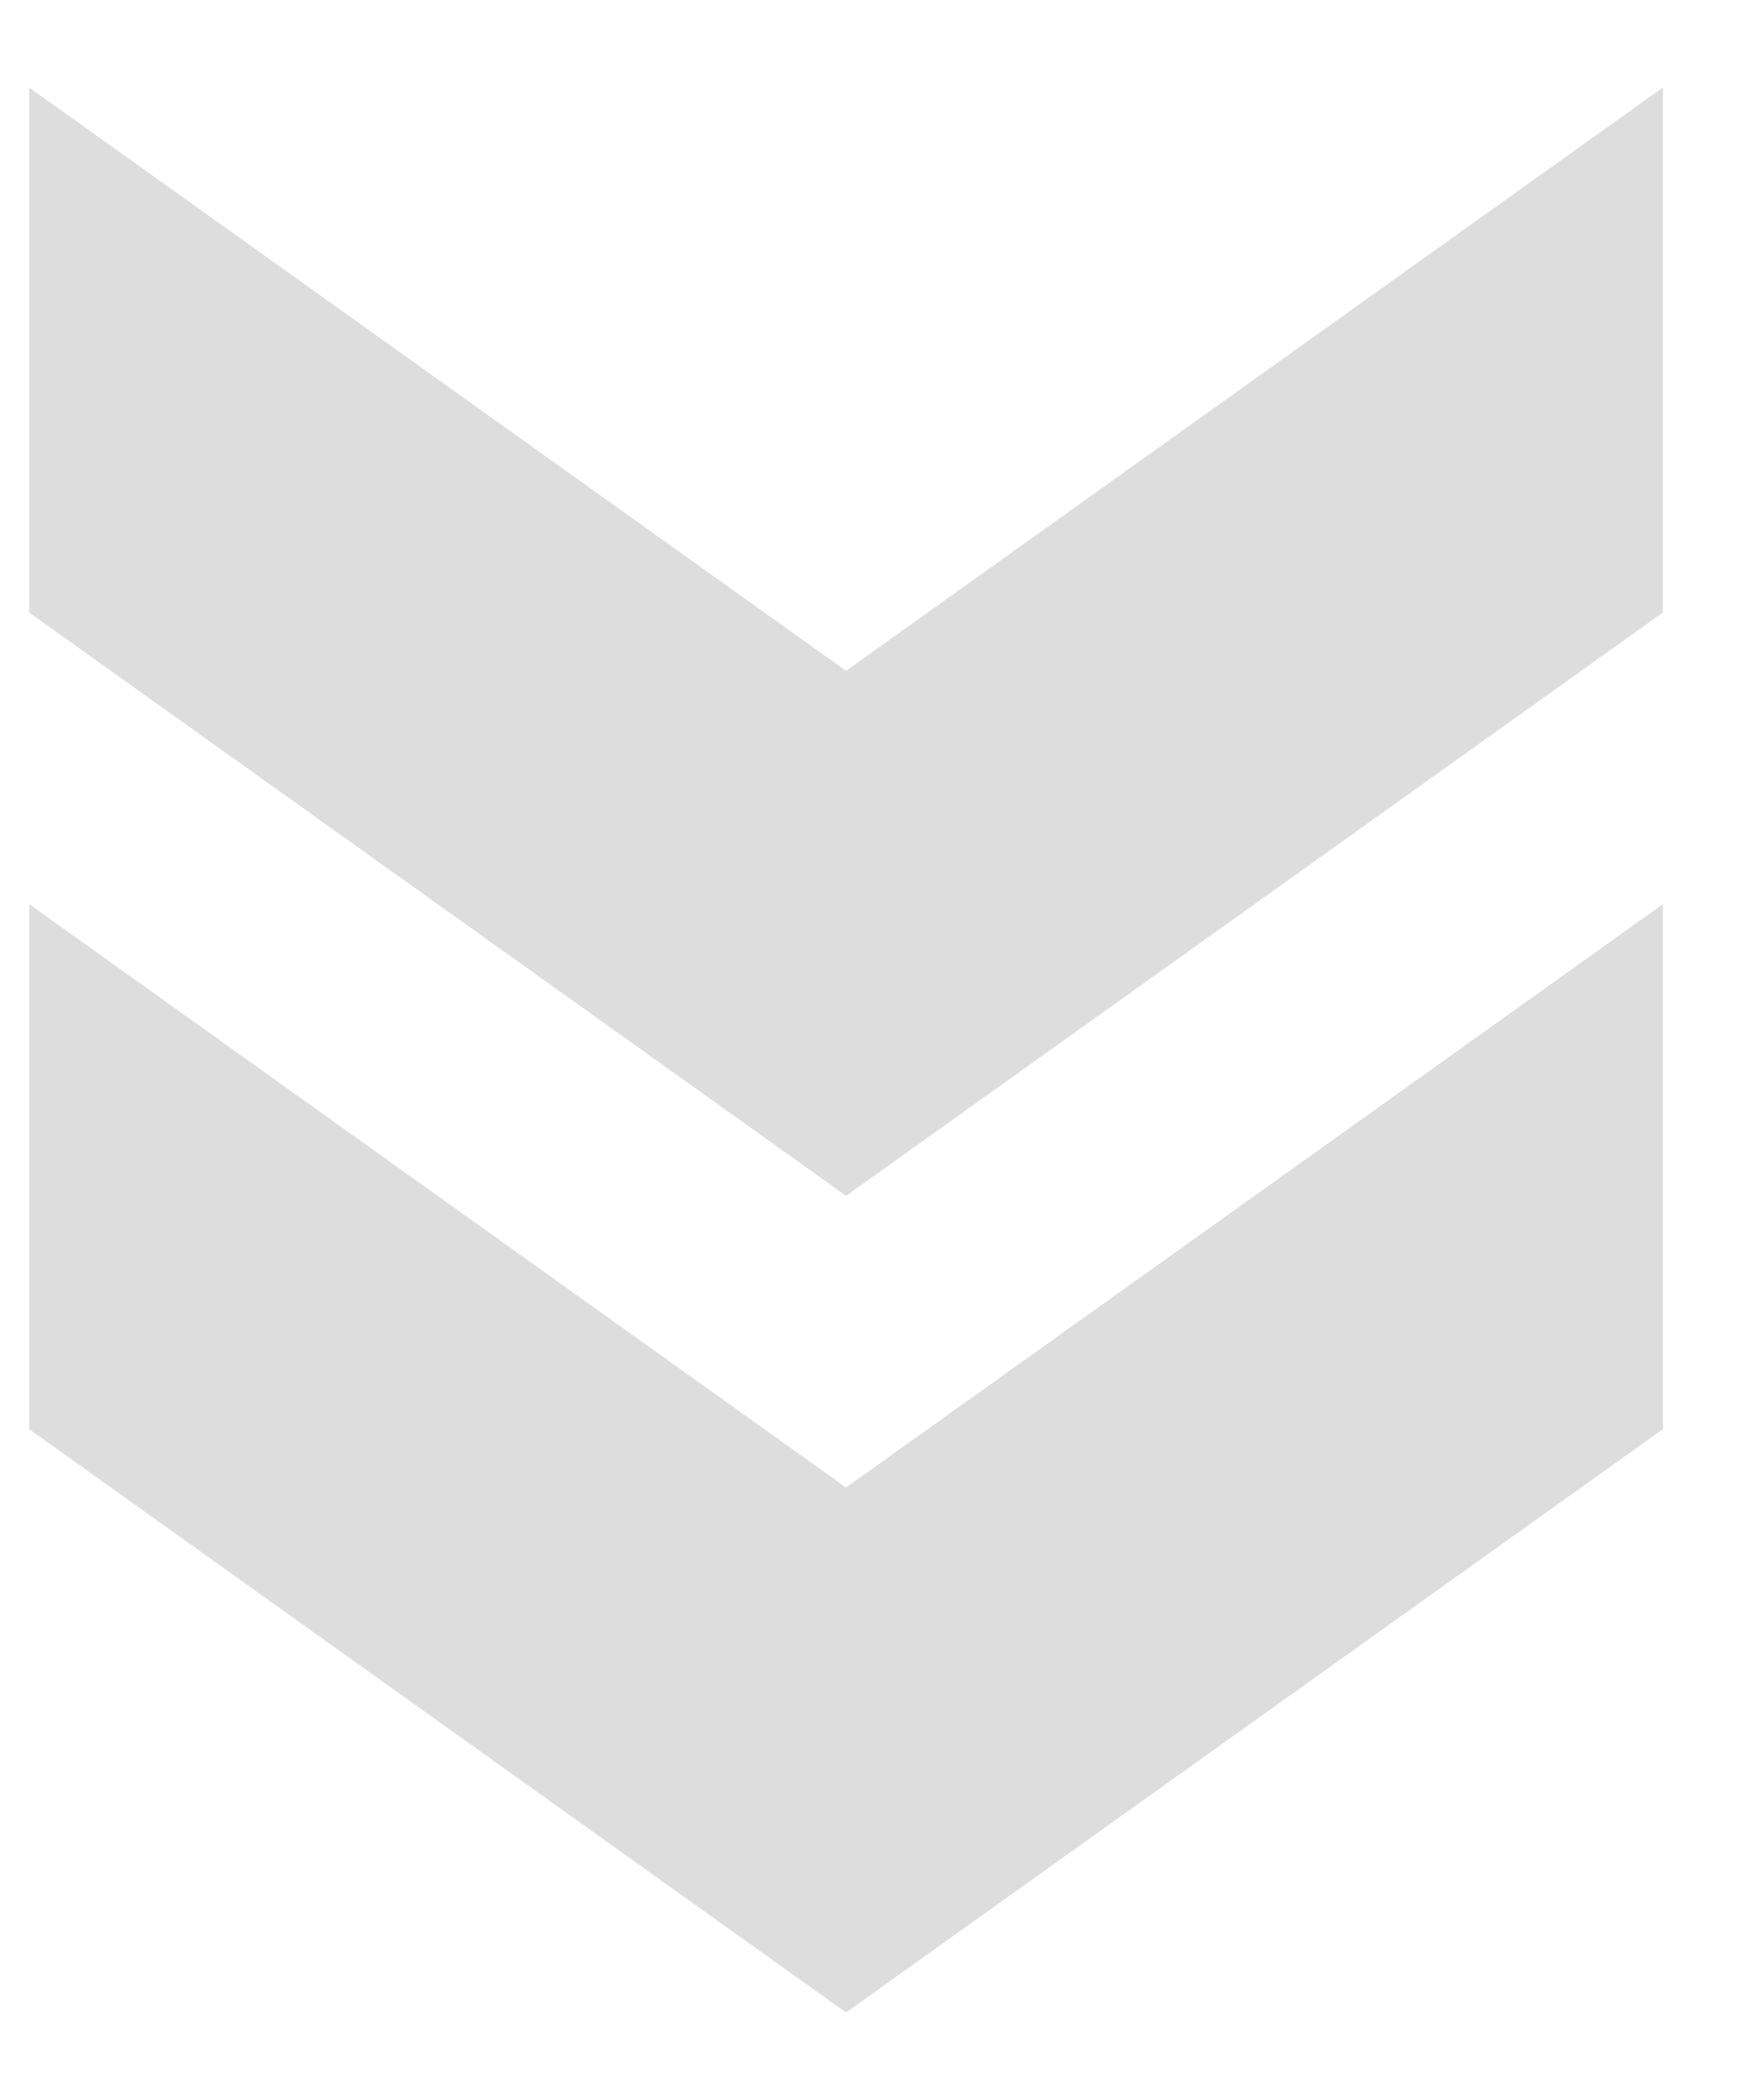
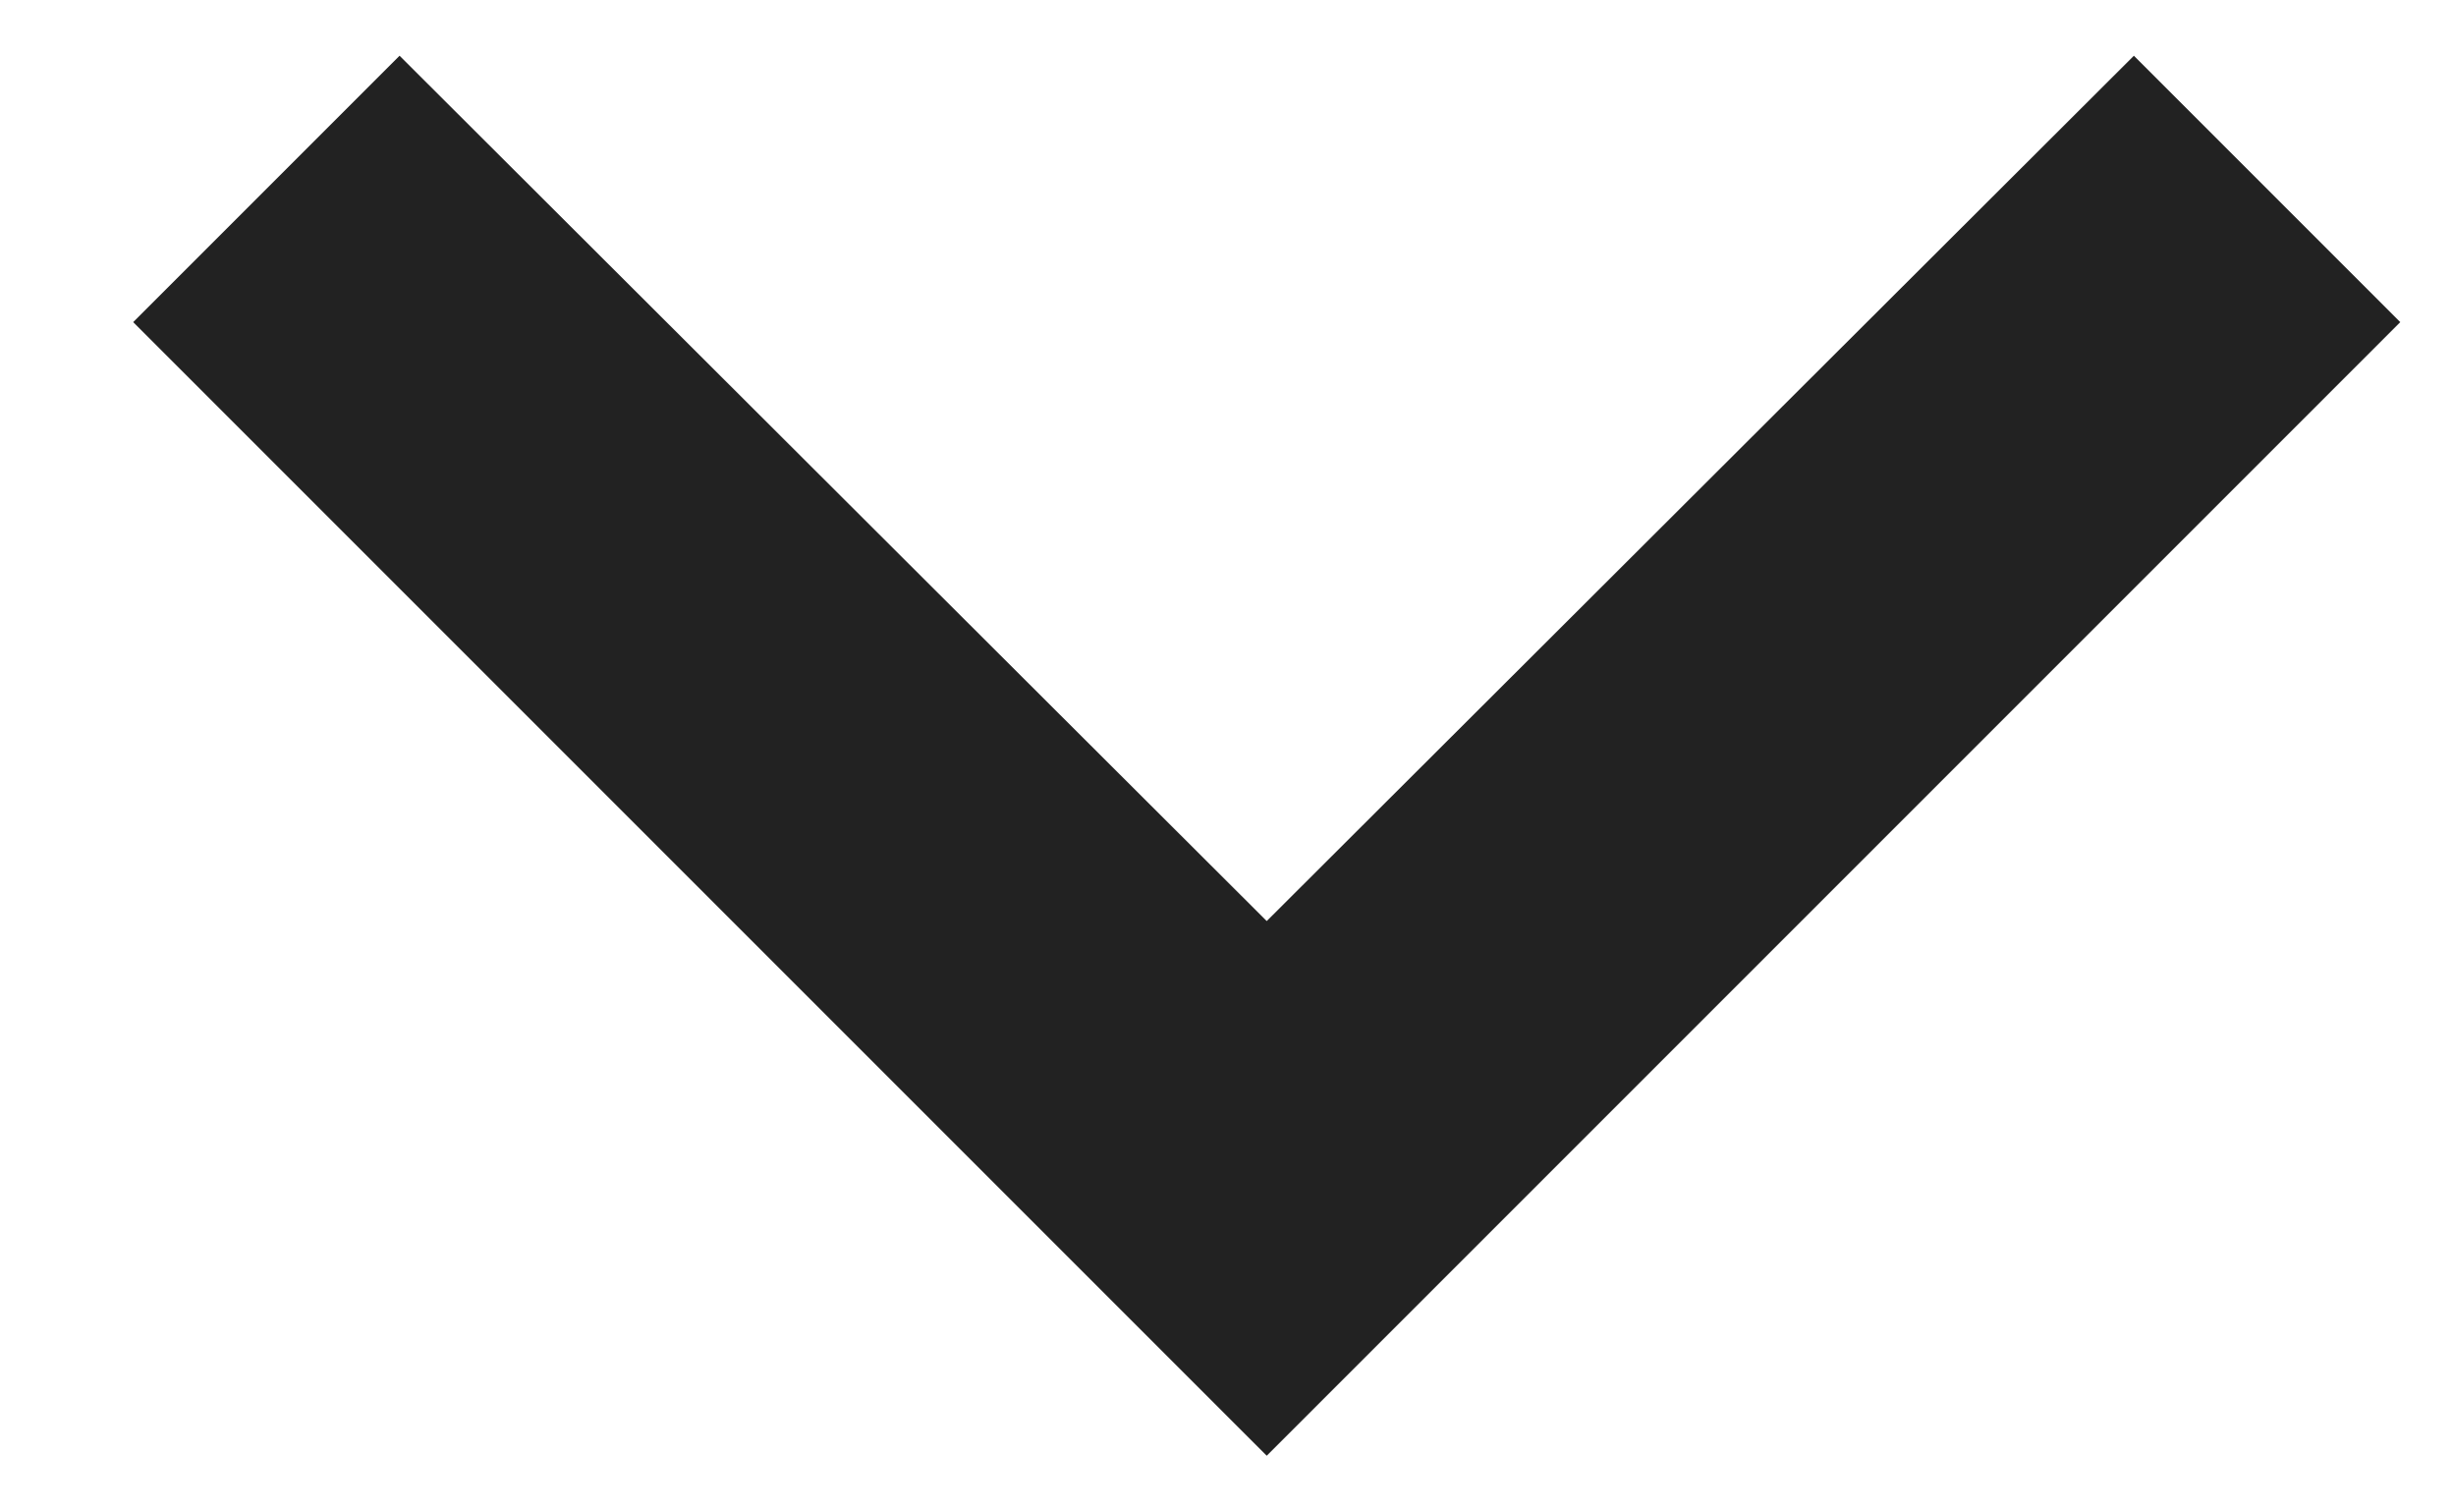
- <svg xmlns="http://www.w3.org/2000/svg" width="15" height="18" viewBox="0 0 15 18" fill="none">
-   <path d="M14.25 12.25V7.75L7.25 12.75L0.25 7.75V12.25L7.25 17.25L14.25 12.25Z" fill="#ddd" />
-   <path d="M14.25 5.25V0.75L7.25 5.75L0.25 0.75V5.25L7.25 10.25L14.25 5.25Z" fill="#ddd" />
+ <svg xmlns="http://www.w3.org/2000/svg" width="13" height="8" viewBox="0 0 13 8" fill="none">
+   <path d="M2.115 0.295L0.705 1.705L6.705 7.705L12.705 1.705L11.295 0.295L6.705 4.875L2.115 0.295Z" fill="#222" />
</svg>
